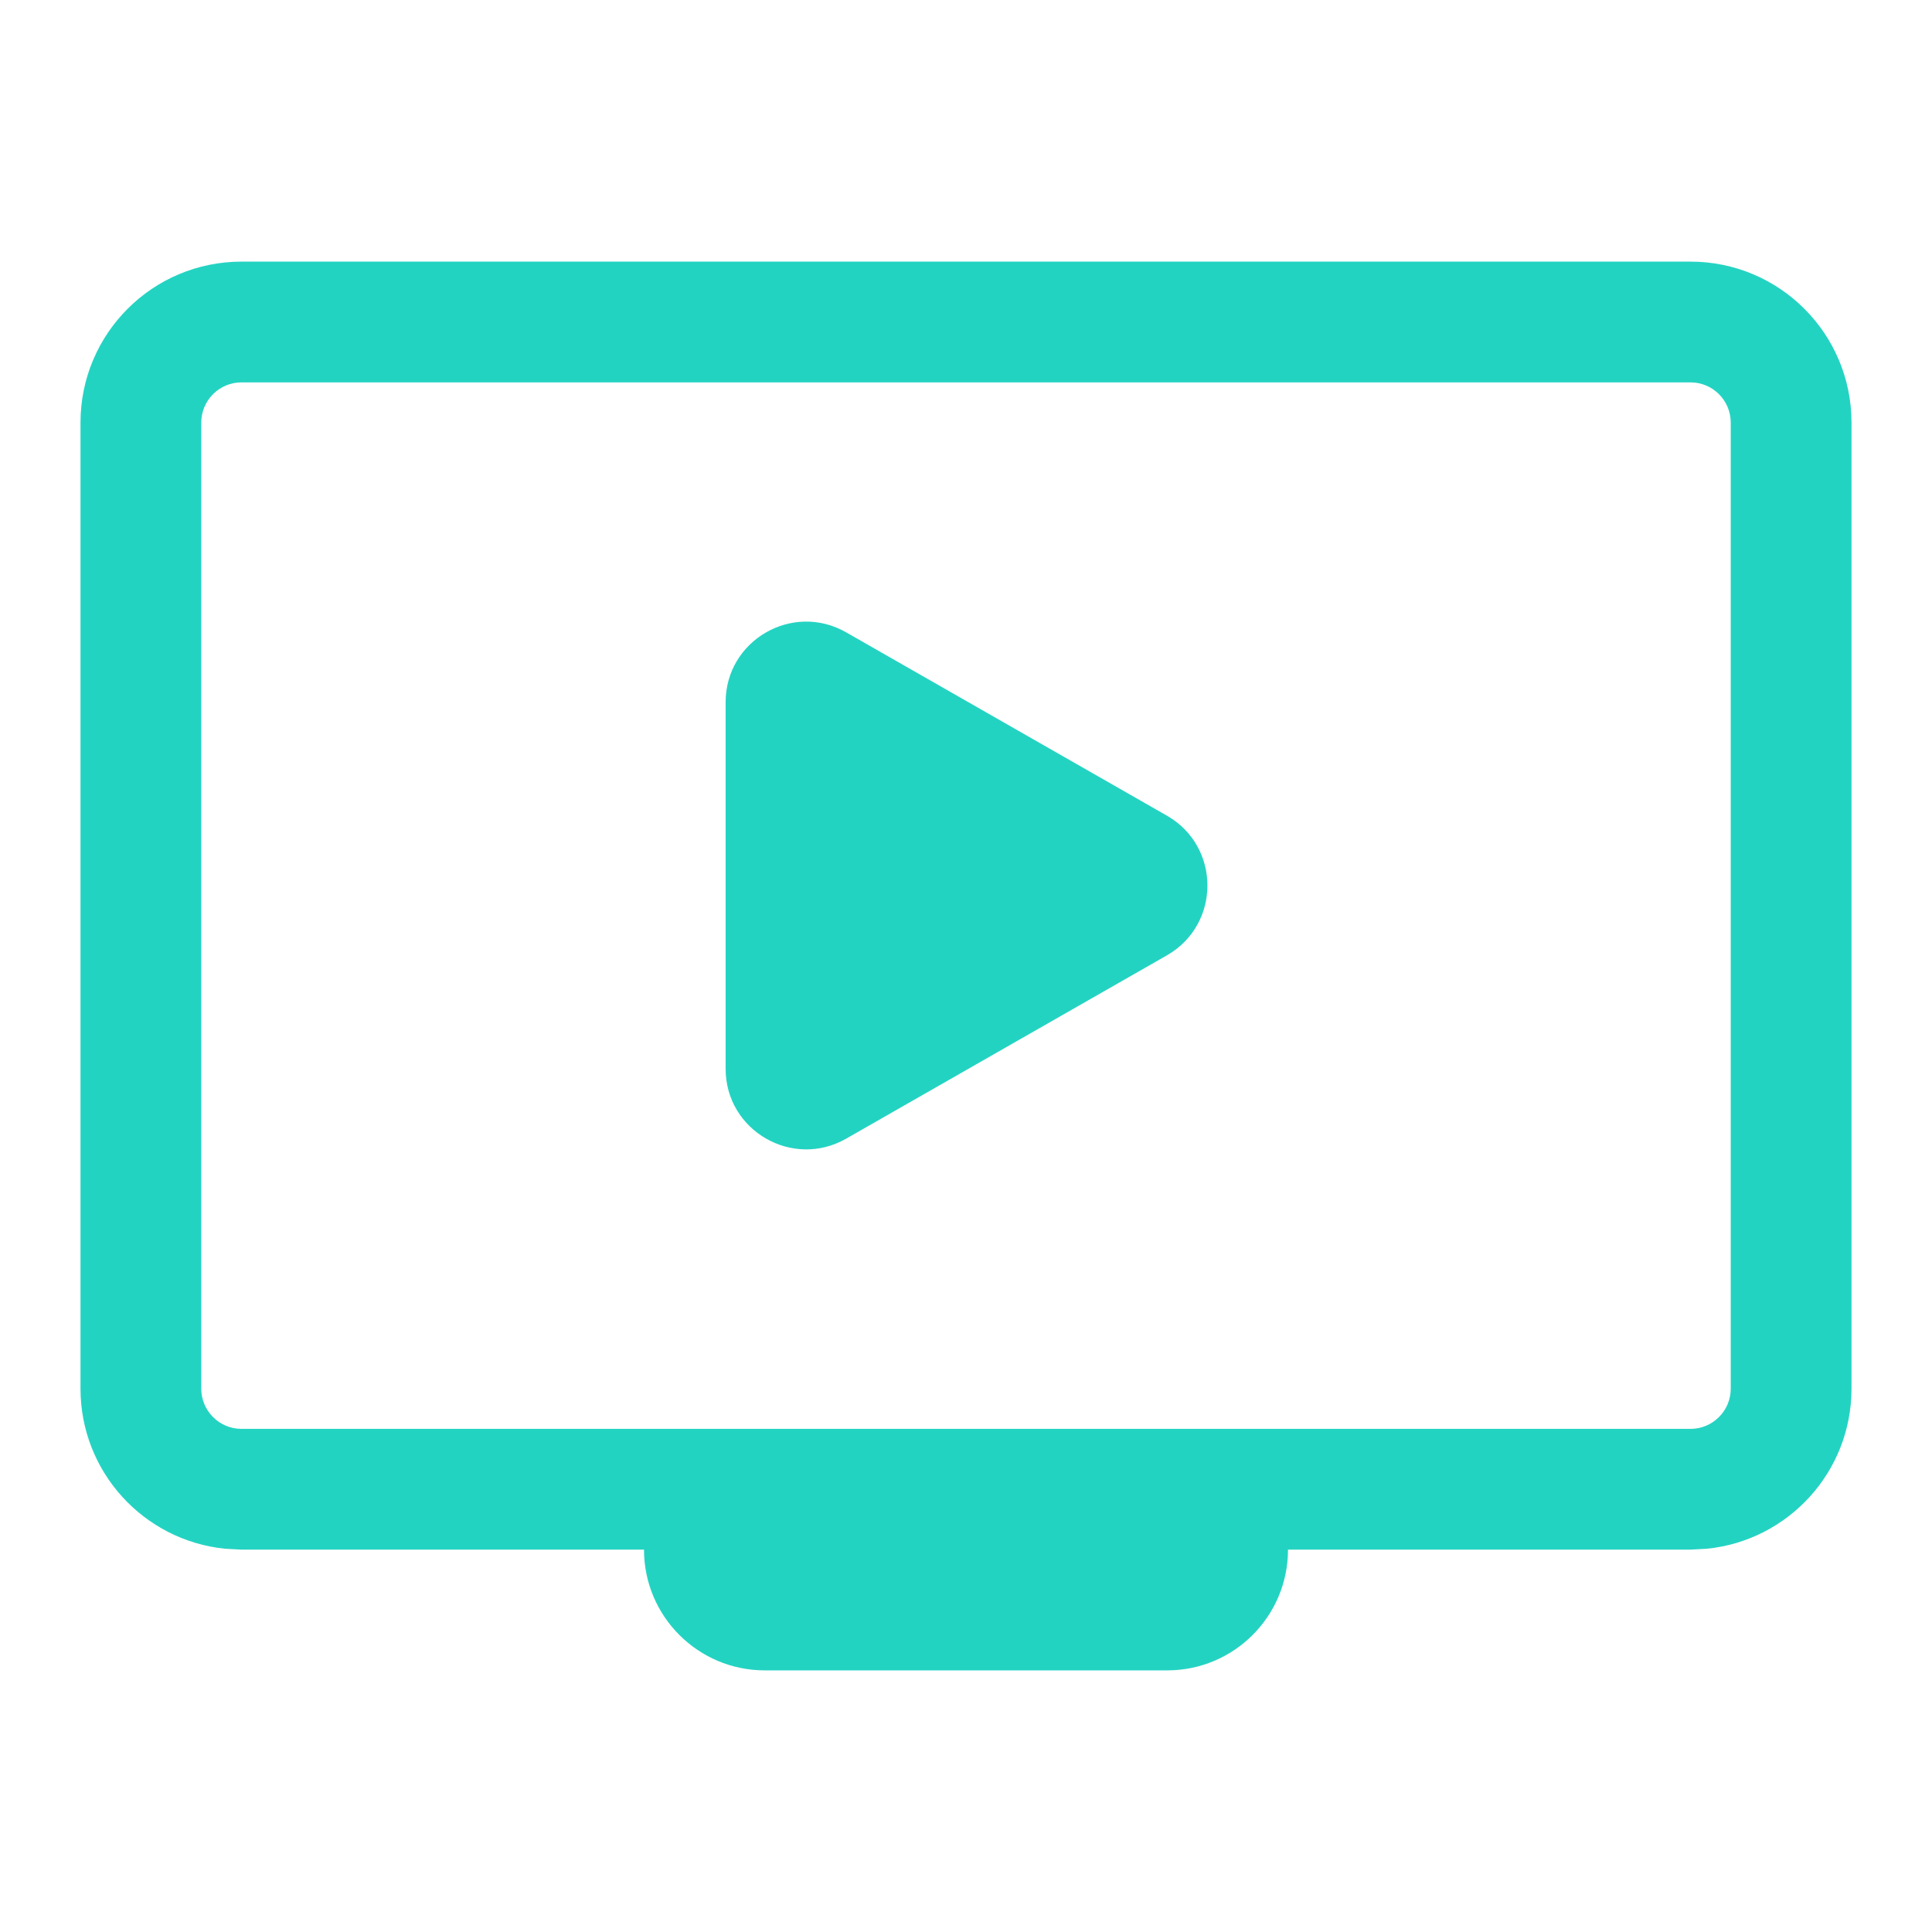
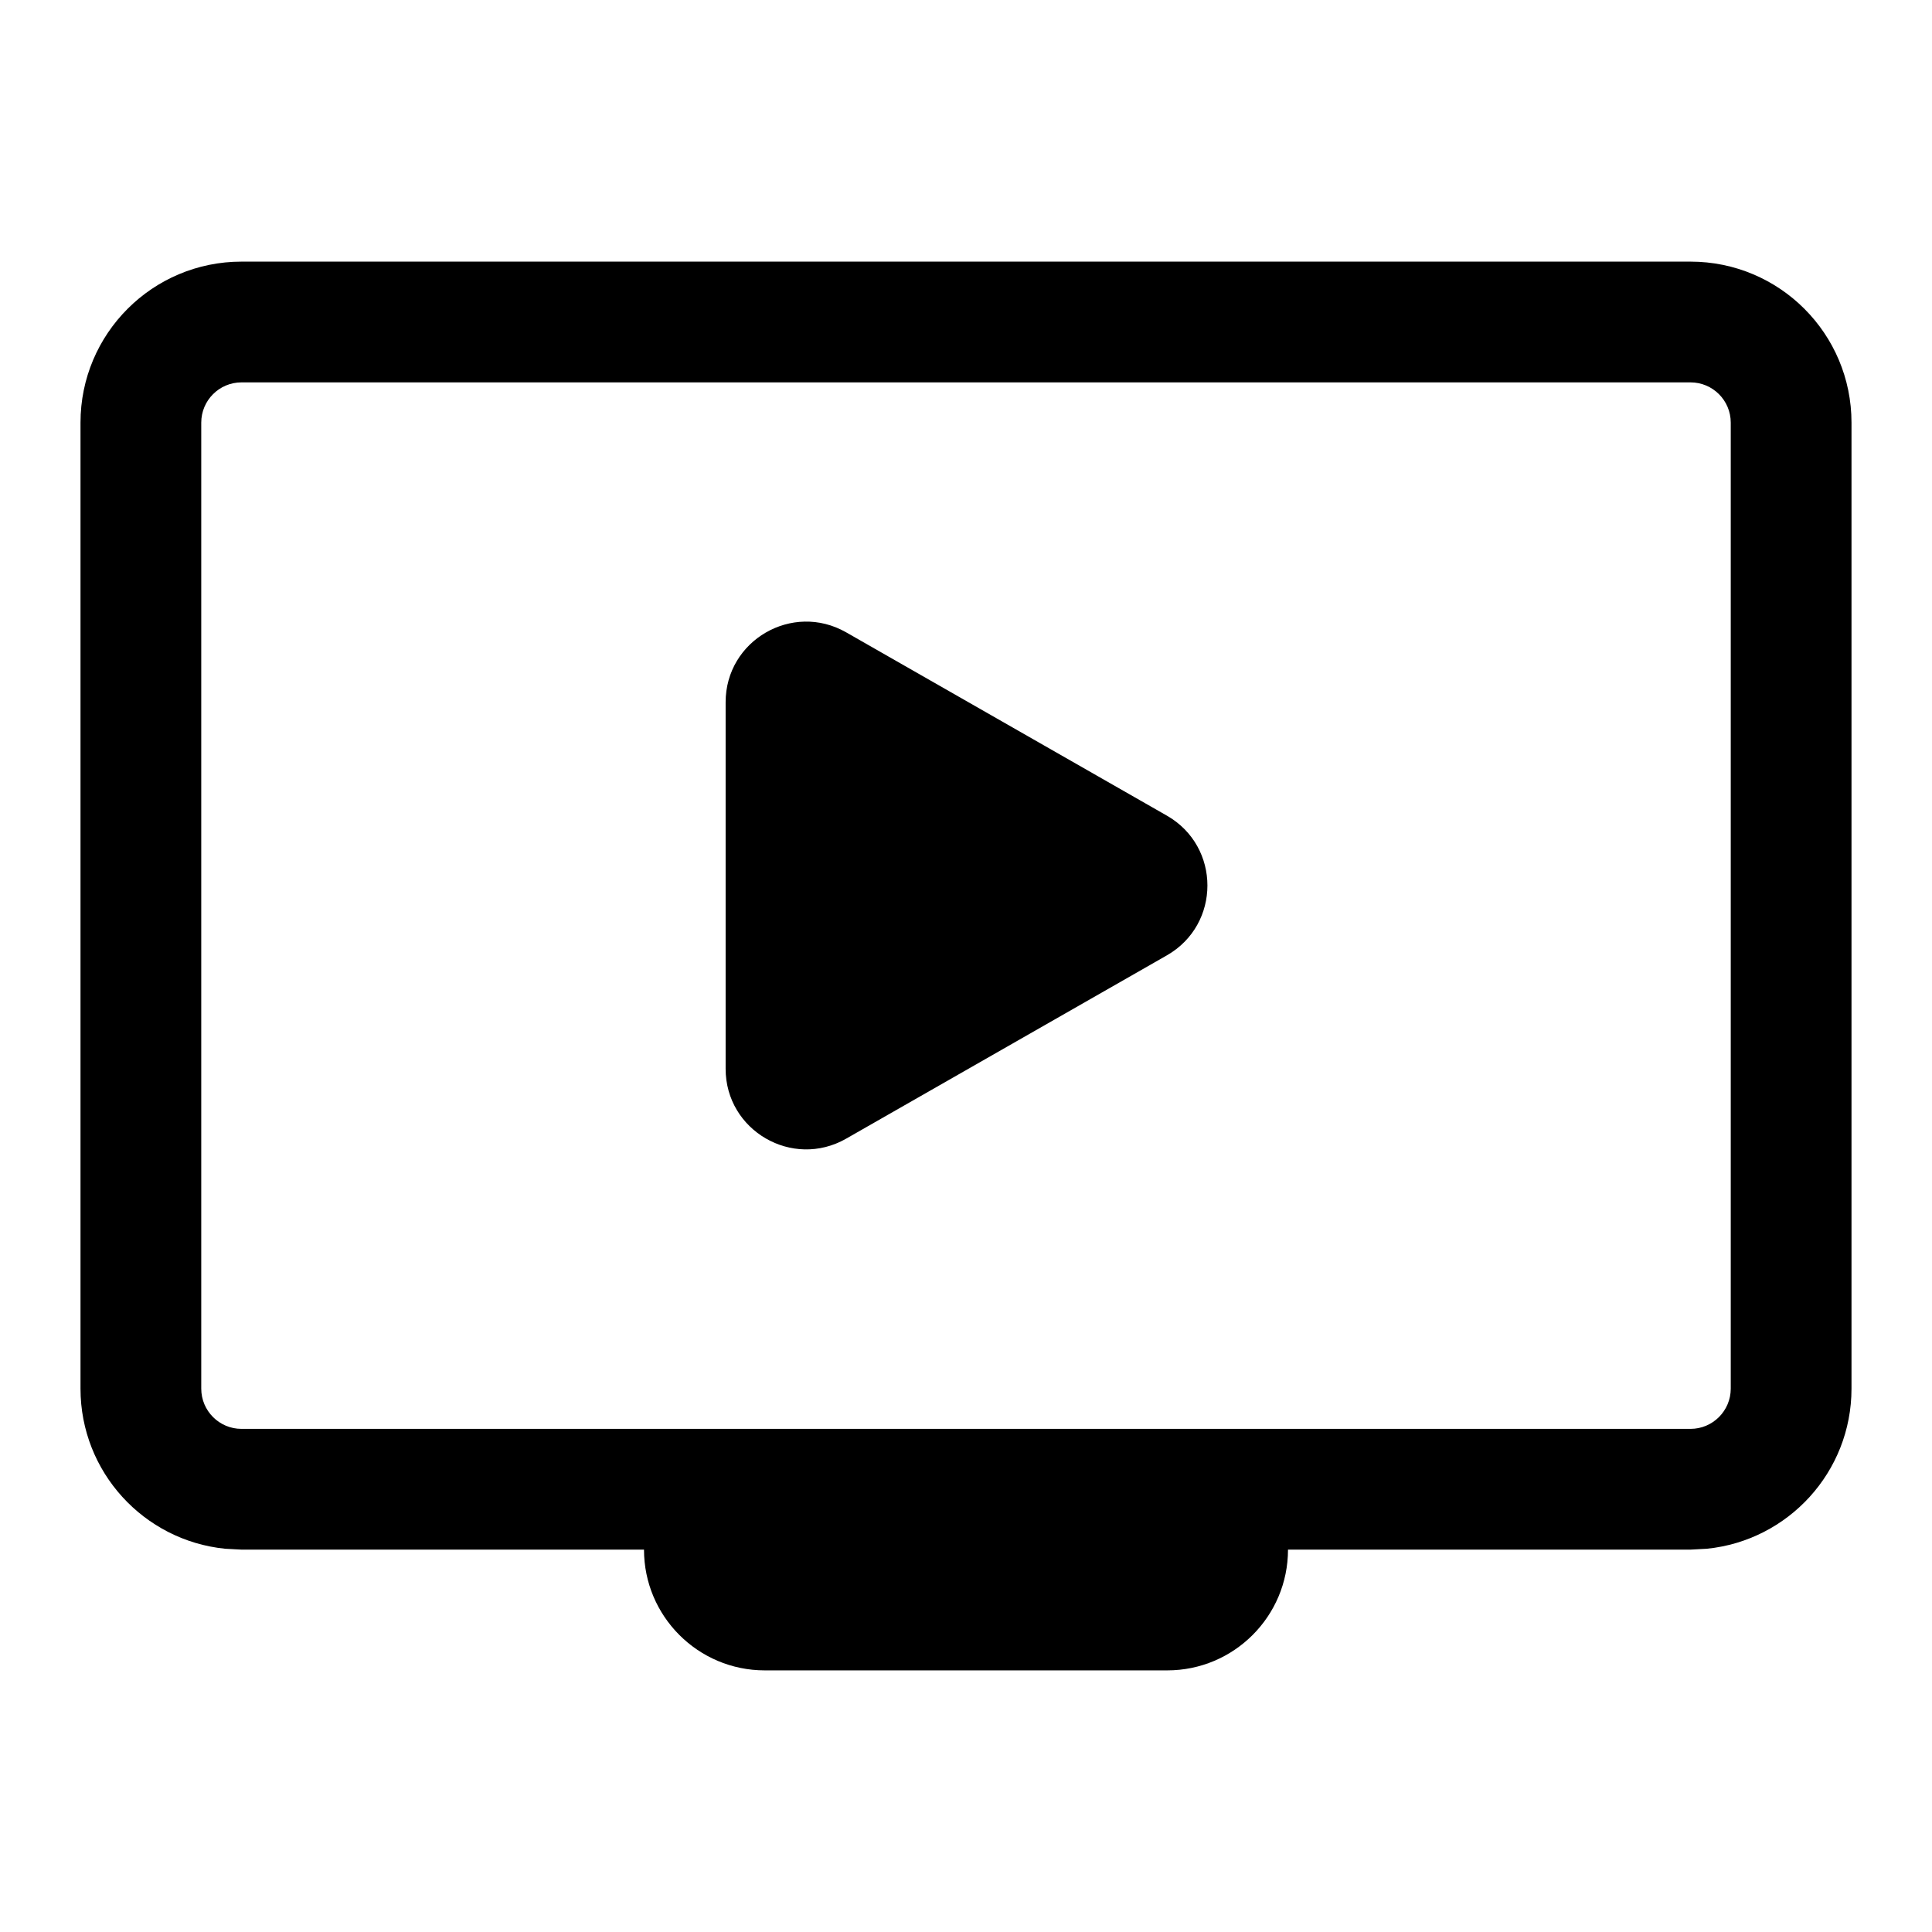
<svg xmlns="http://www.w3.org/2000/svg" width="24" height="24" viewBox="0 0 24 24" fill="none">
-   <path d="M16 19.25C16 20.078 15.328 20.75 14.5 20.75H9.5C8.672 20.75 8 20.078 8 19.25H3L2.796 19.239C1.787 19.137 1 18.286 1 17.25V5.25C1 4.145 1.895 3.25 3 3.25H21C22.105 3.25 23 4.145 23 5.25V17.25C23 18.286 22.213 19.137 21.204 19.239L21 19.25H16ZM3 4.75C2.724 4.75 2.5 4.974 2.5 5.25V17.25C2.5 17.526 2.724 17.75 3 17.75H21C21.276 17.75 21.5 17.526 21.5 17.25V5.25C21.5 4.974 21.276 4.75 21 4.75H3Z" fill="#23D3C2" />
-   <path d="M10.511 7.855C9.844 7.474 9.014 7.955 9.014 8.723V13.277C9.014 14.045 9.844 14.526 10.511 14.145L14.495 11.868C15.167 11.484 15.167 10.516 14.495 10.132L10.511 7.855Z" fill="#23D3C2" />
+   <path d="M16 19.25C16 20.078 15.328 20.75 14.5 20.75H9.5C8.672 20.75 8 20.078 8 19.25H3L2.796 19.239C1.787 19.137 1 18.286 1 17.25V5.25C1 4.145 1.895 3.25 3 3.25H21C22.105 3.25 23 4.145 23 5.25V17.25C23 18.286 22.213 19.137 21.204 19.239L21 19.25H16ZM3 4.75C2.724 4.75 2.5 4.974 2.5 5.25V17.25C2.5 17.526 2.724 17.75 3 17.75H21C21.276 17.75 21.5 17.526 21.5 17.25V5.25C21.5 4.974 21.276 4.75 21 4.75H3Z" fill="currentColor" />
+   <path d="M10.511 7.855C9.844 7.474 9.014 7.955 9.014 8.723V13.277C9.014 14.045 9.844 14.526 10.511 14.145L14.495 11.868C15.167 11.484 15.167 10.516 14.495 10.132L10.511 7.855Z" fill="currentColor" />
</svg>
